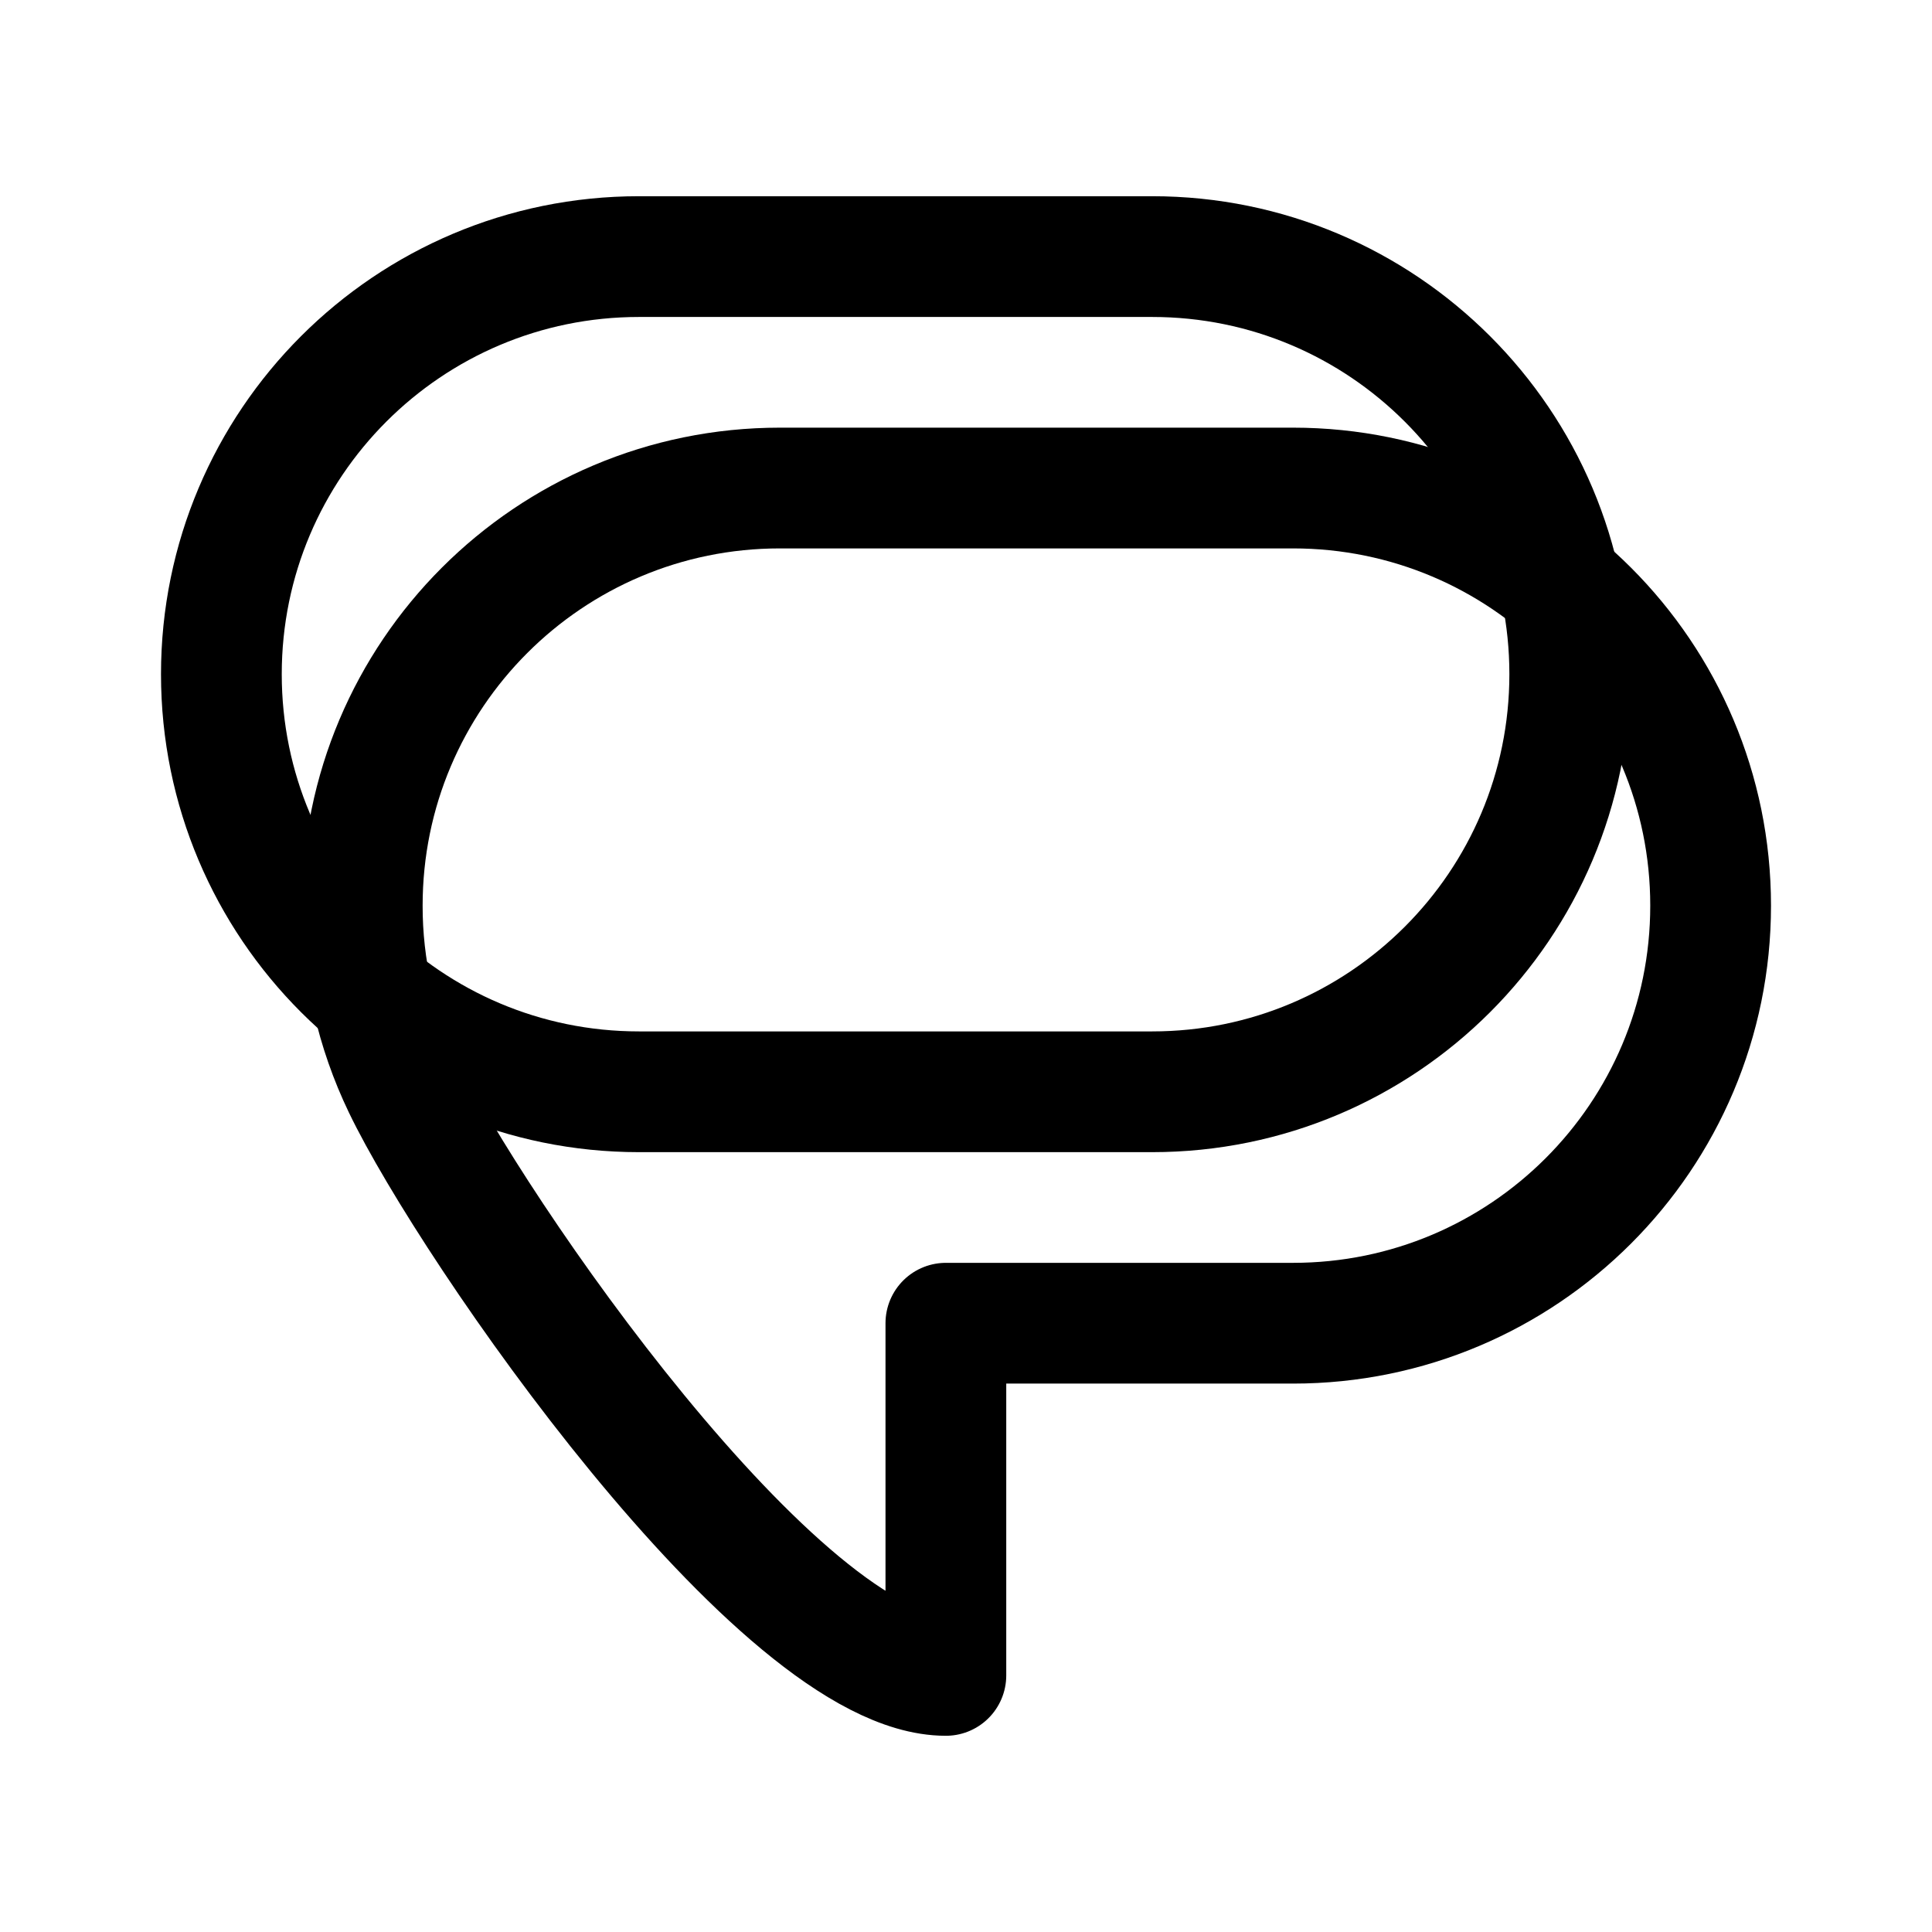
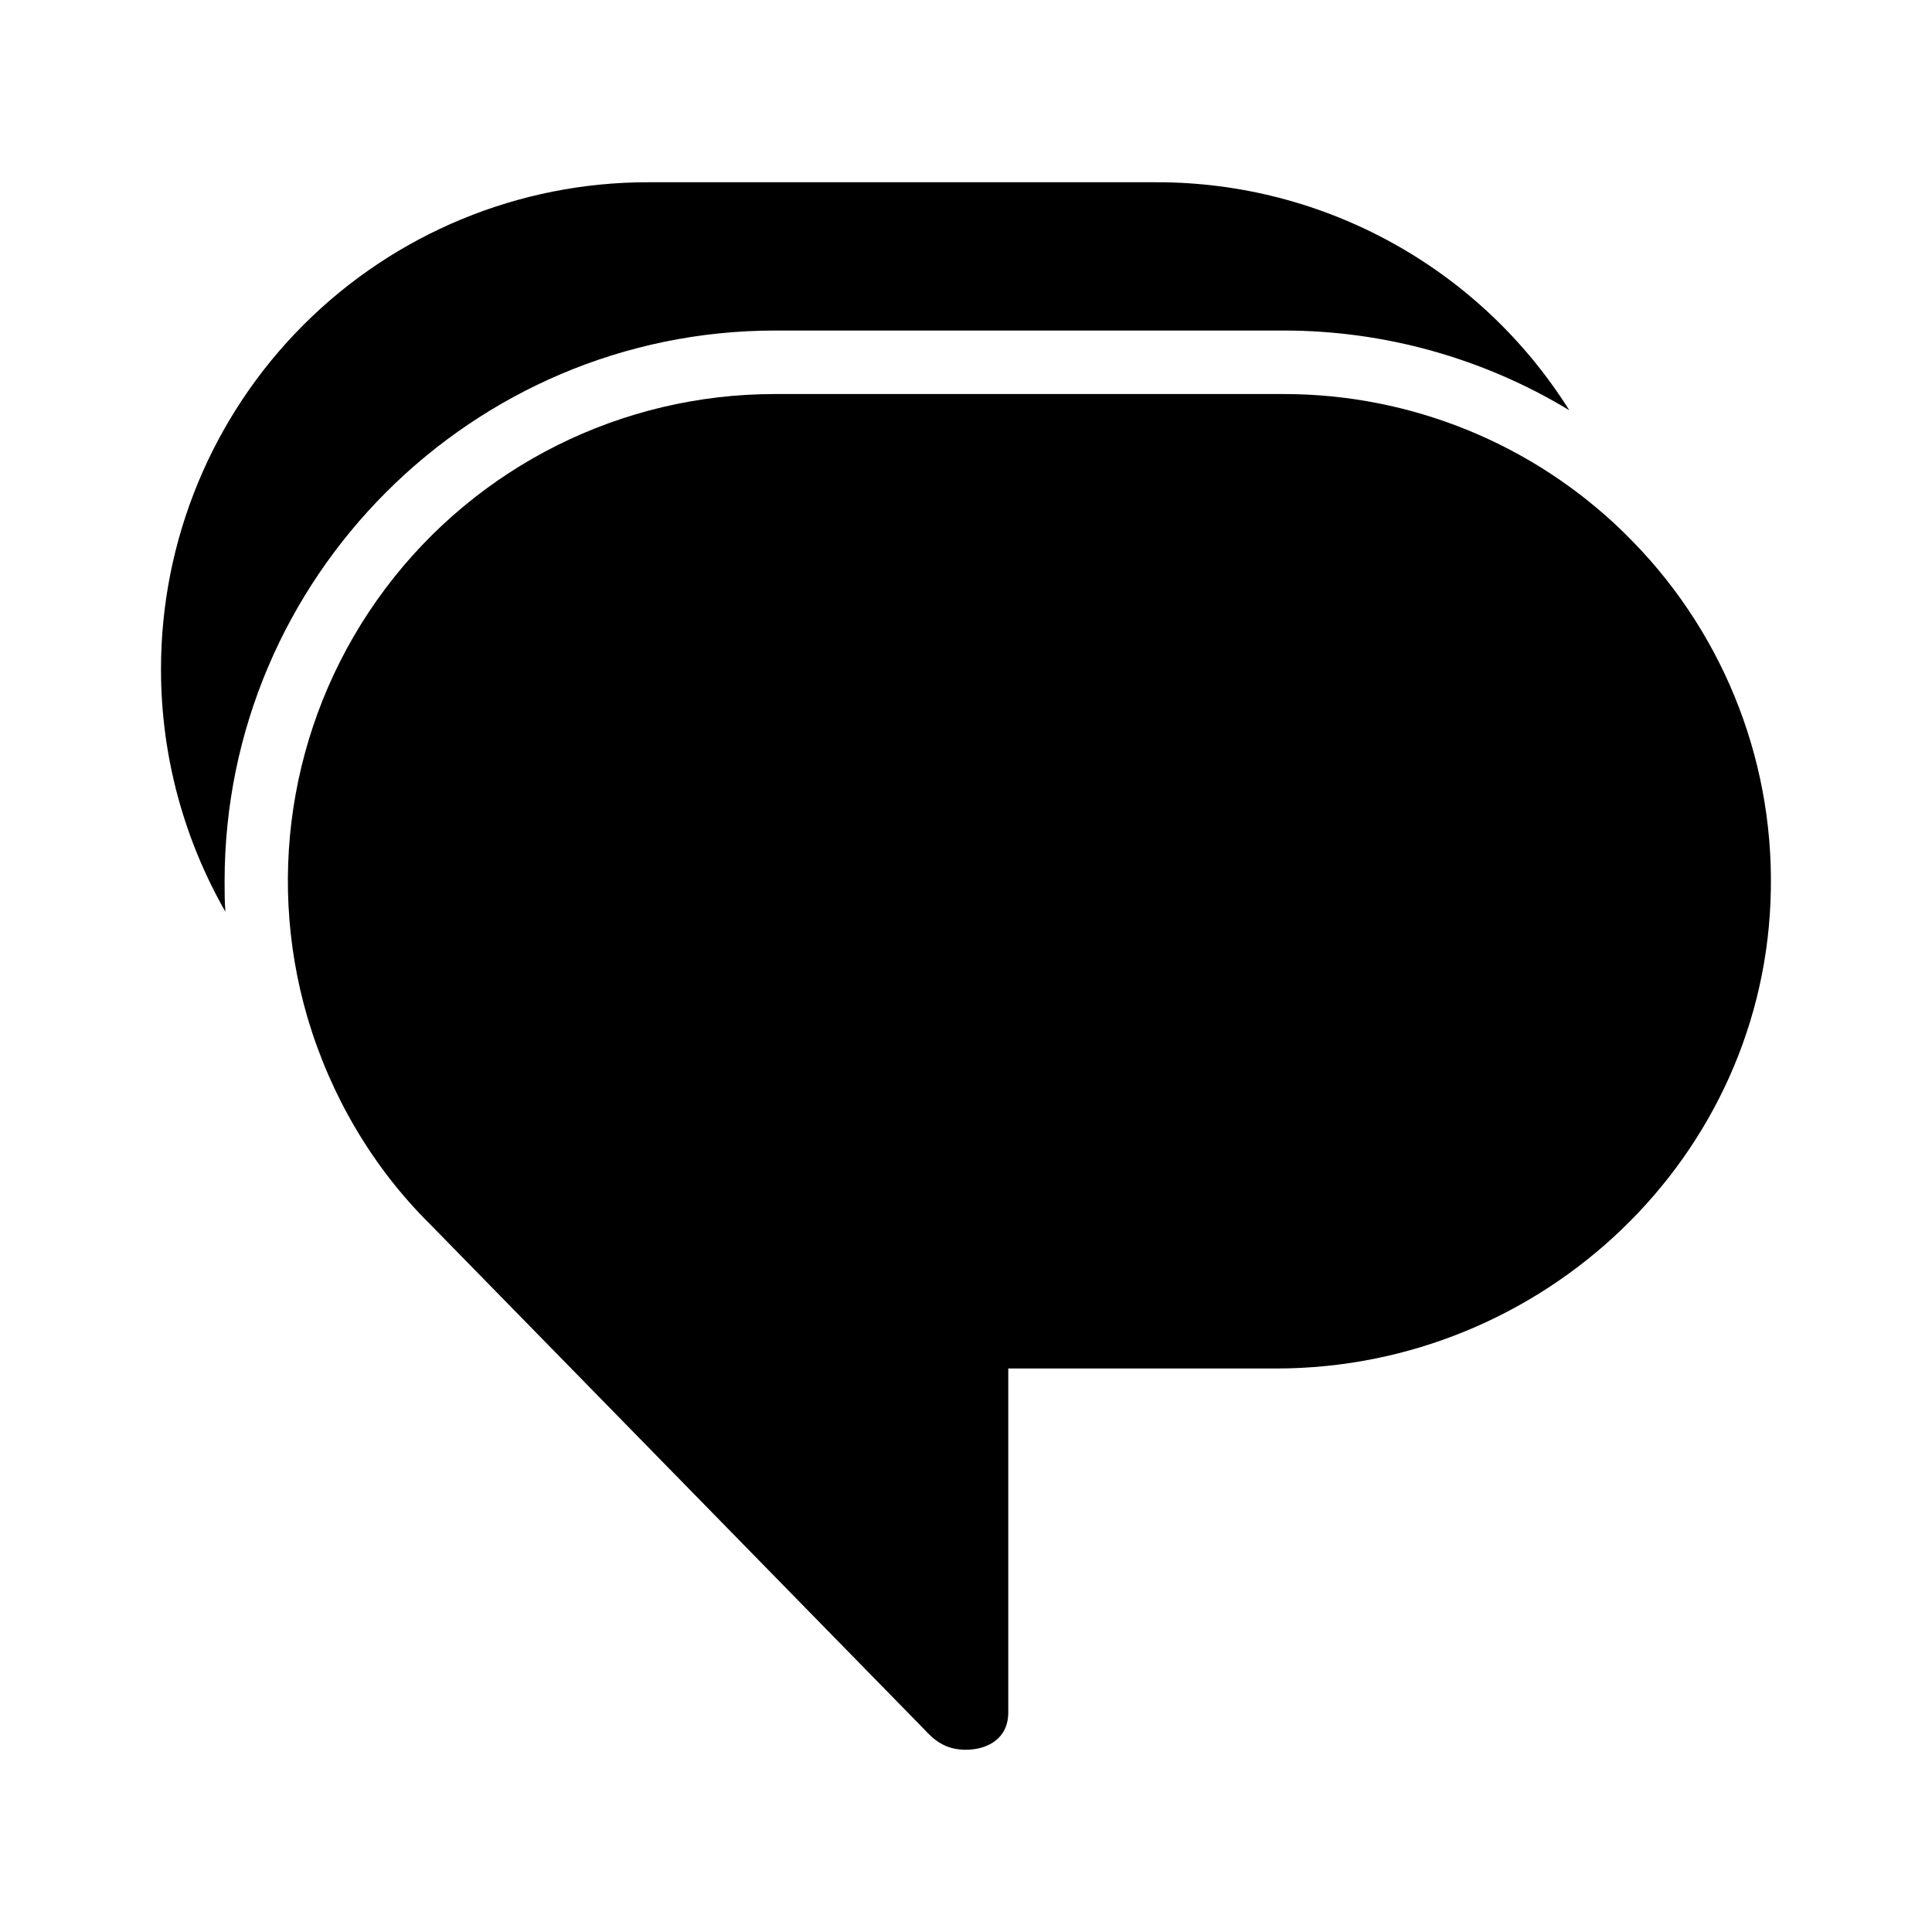
- <svg xmlns="http://www.w3.org/2000/svg" width="192" height="192" fill="none" stroke="#000" stroke-width="12" viewBox="0 0 192 192">
-   <path stroke-linejoin="round" d="M128.5 131.5H94v35c-16.49 0-47.23-44.61-53.92-58.54A41.24 41.24 0 0 1 36 90a41.5 41.5 0 0 1 41.5-41.5h51a41.5 41.5 0 0 1 0 83z" />
-   <rect width="134" height="83" x="22" y="25.5" rx="41.5" />
+ <svg xmlns="http://www.w3.org/2000/svg" viewBox="0 0 24 24">
+   <path d="M9.631 4.106h6.316a6.85 6.85 0 0 1 3.547.99 6.045 6.045 0 0 0-5.126-2.832H8.052A6.046 6.046 0 0 0 2 8.316c0 1.095.295 2.126.8 3.01-.01-.126-.01-.252-.01-.379 0-3.768 3.073-6.841 6.841-6.841z" />
+   <path d="M20.178 6.621a6.045 6.045 0 0 0-4.231-1.726H9.63a6.047 6.047 0 0 0-5.81 7.747c.284.958.8 1.852 1.526 2.569l6.126 6.262c.126.137.263.263.526.263.253 0 .527-.126.527-.463V17h3.326c3.316 0 6.094-2.632 6.147-5.947a6.03 6.03 0 0 0-1.821-4.432z" />
</svg>
